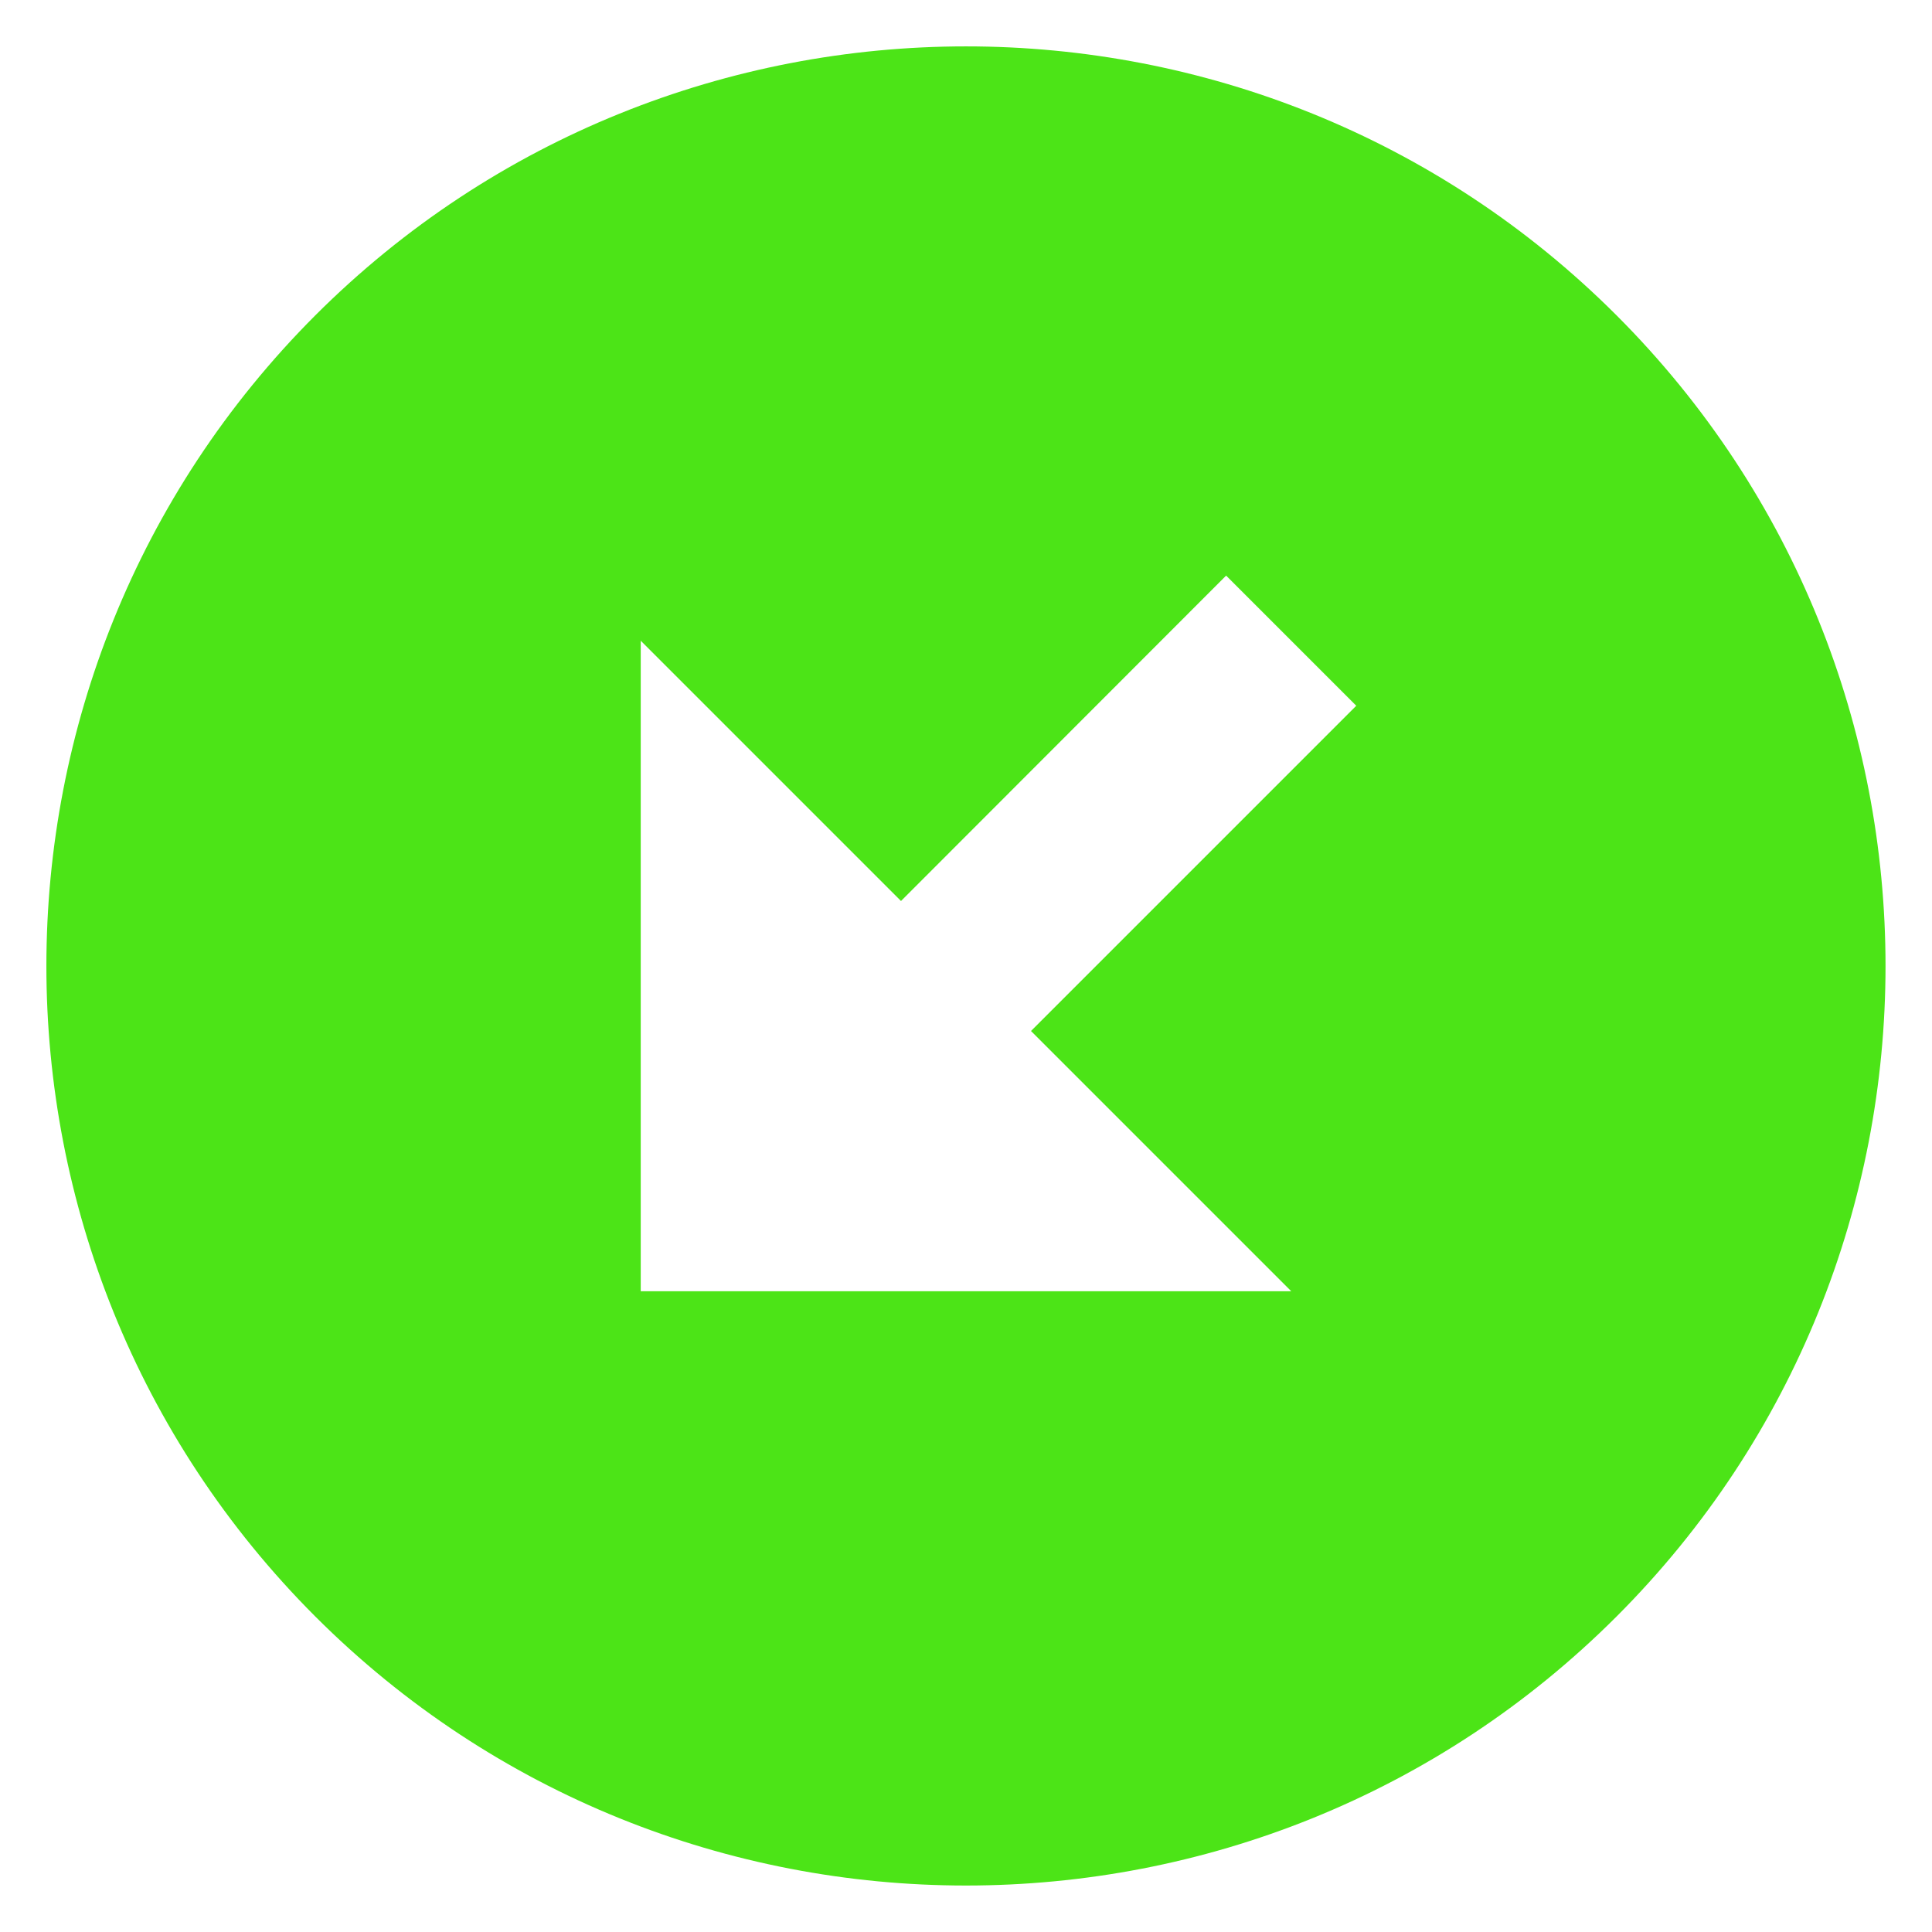
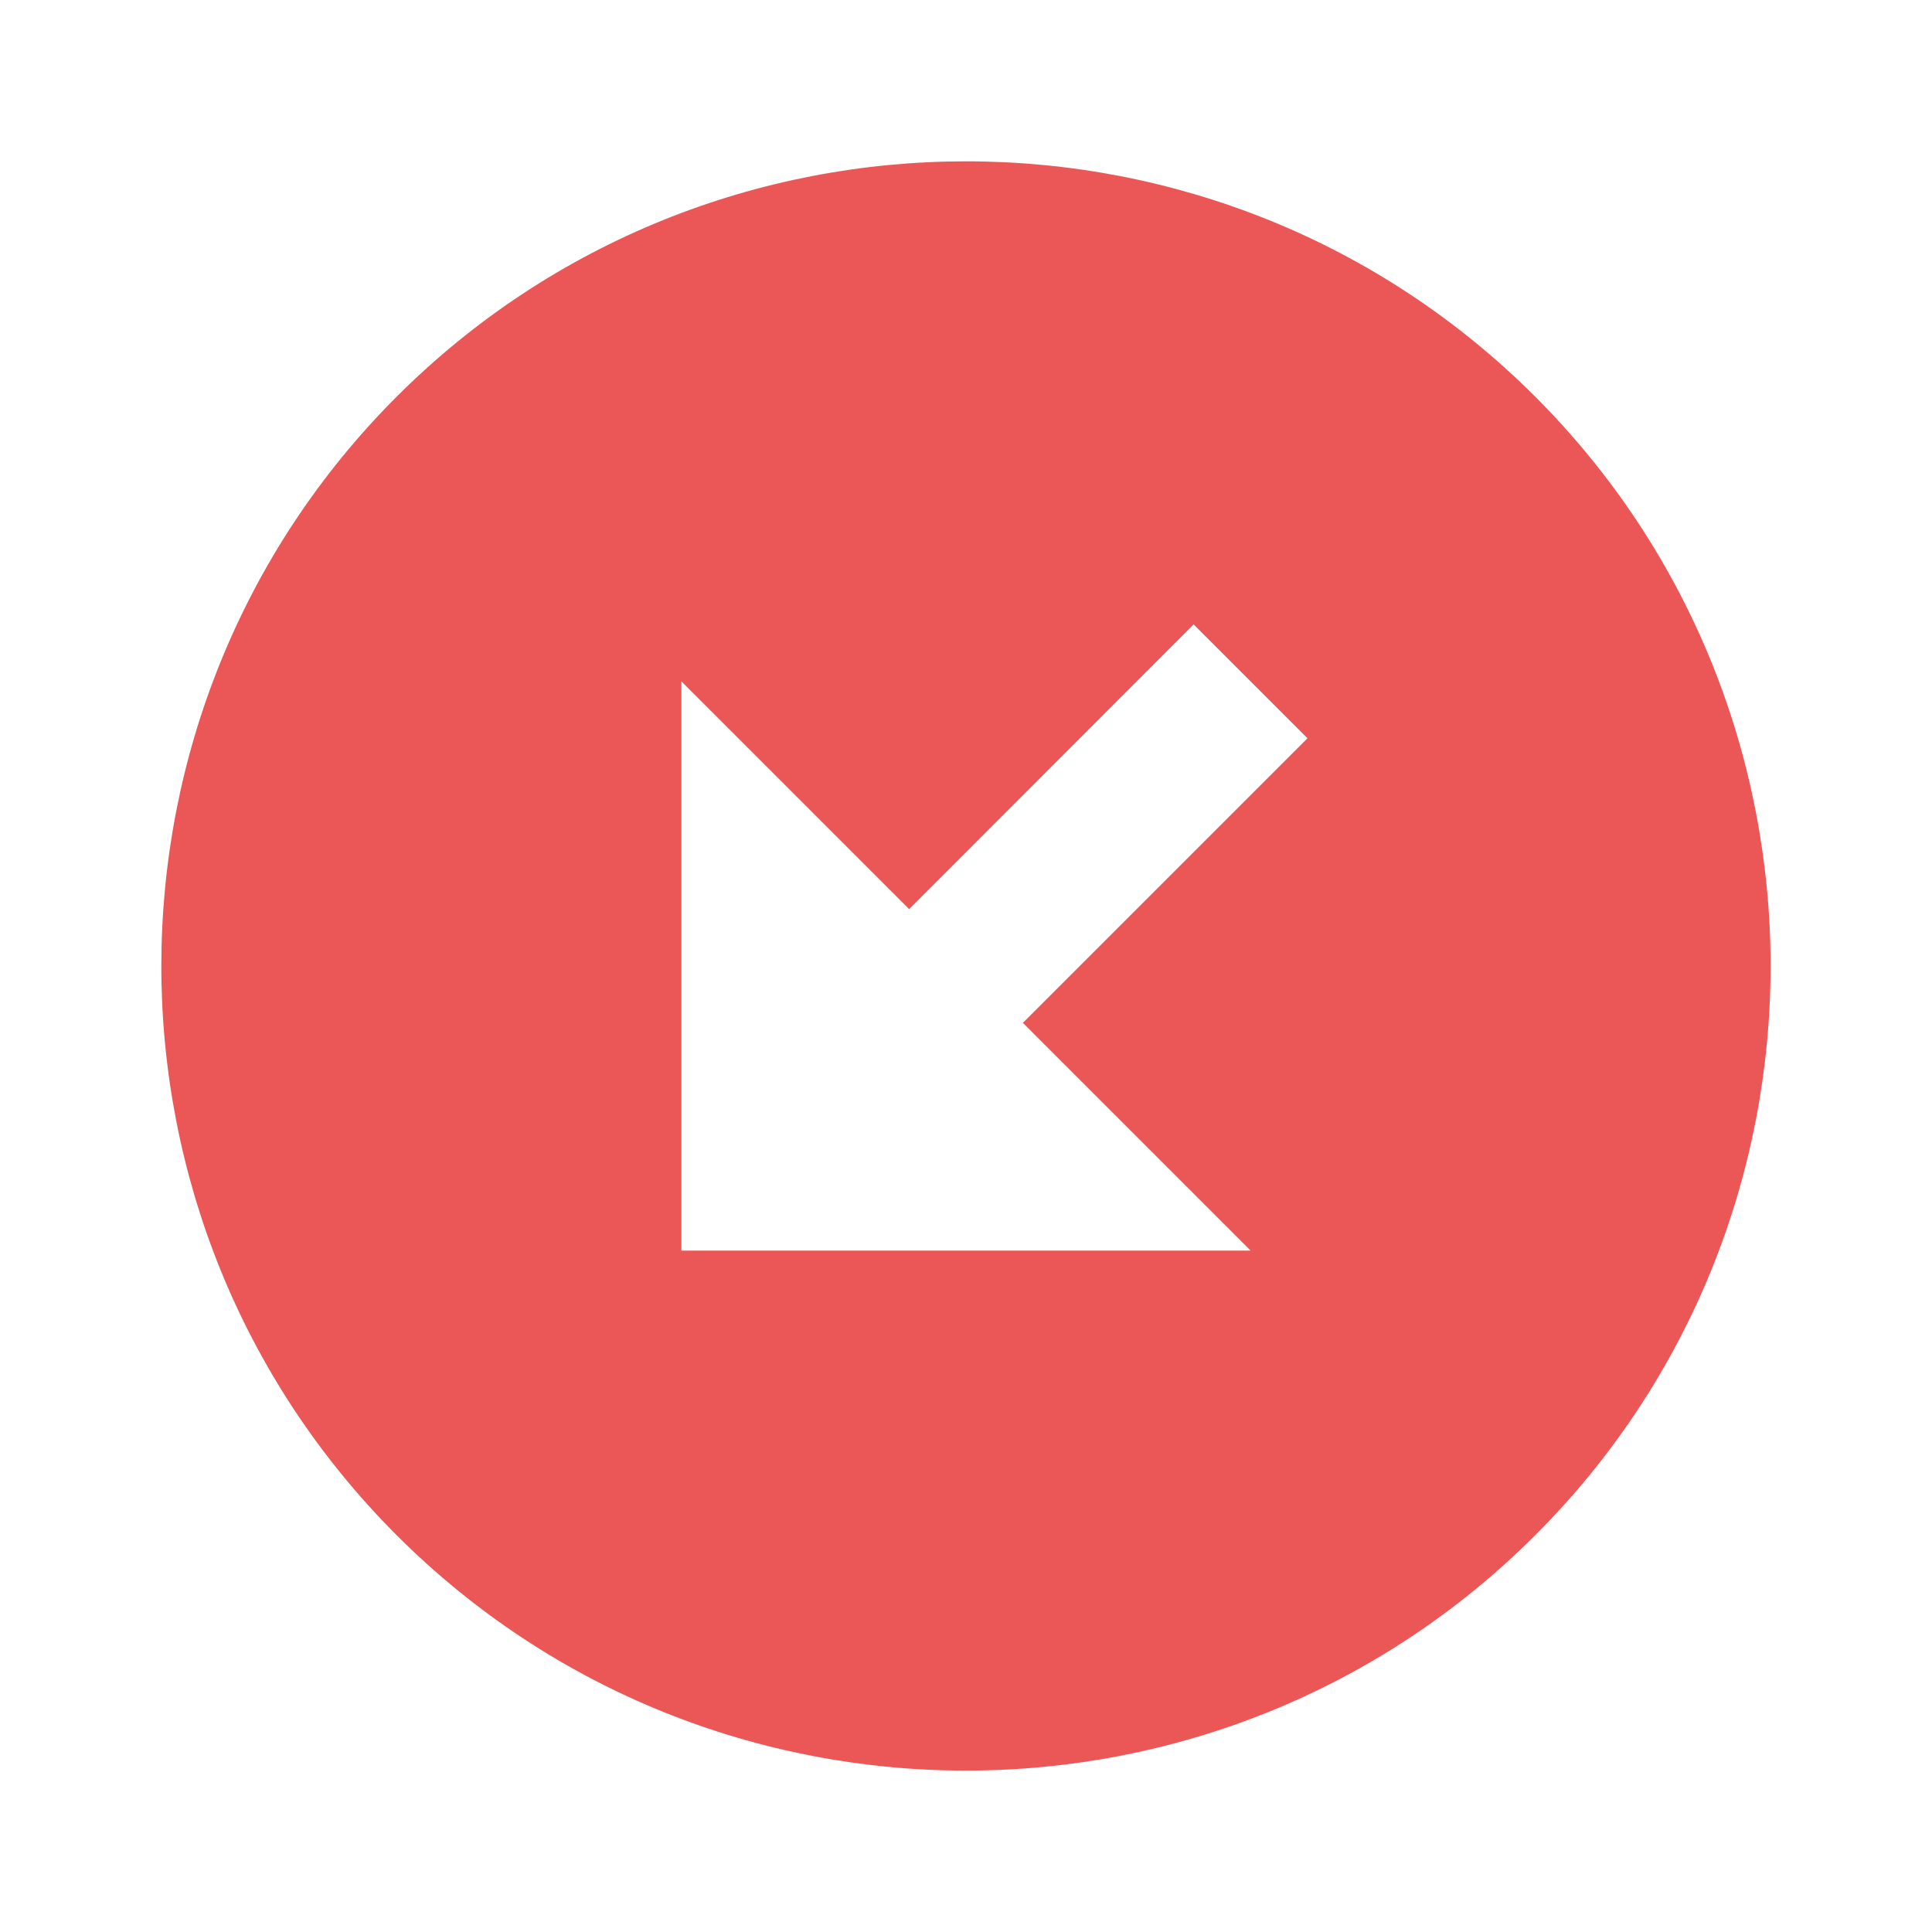
- <svg xmlns="http://www.w3.org/2000/svg" width="14" height="14" viewBox="0 0 14 14" fill="none">
-   <path d="M11.714 11.714C14.313 9.115 14.313 4.885 11.714 2.285C9.115 -0.314 4.885 -0.313 2.285 2.285C-0.313 4.885 -0.314 9.114 2.285 11.714C4.885 14.313 9.115 14.313 11.714 11.714ZM4.643 4.643L6.529 6.529L8.885 4.171L9.828 5.114L7.471 7.471L9.357 9.357H4.643V4.643Z" fill="#4CE417" />
+ <svg xmlns="http://www.w3.org/2000/svg" width="16" height="16" viewBox="0 0 16 16" fill="none">
+   <path d="M12.714 12.714C15.313 10.115 15.313 5.885 12.714 3.285C10.115 0.686 5.885 0.687 3.285 3.285C0.687 5.885 0.686 10.114 3.285 12.714C5.885 15.313 10.115 15.313 12.714 12.714ZM5.643 5.643L7.529 7.529L9.885 5.171L10.828 6.114L8.471 8.471L10.357 10.357H5.643V5.643Z" fill="#EB5757" />
</svg>
